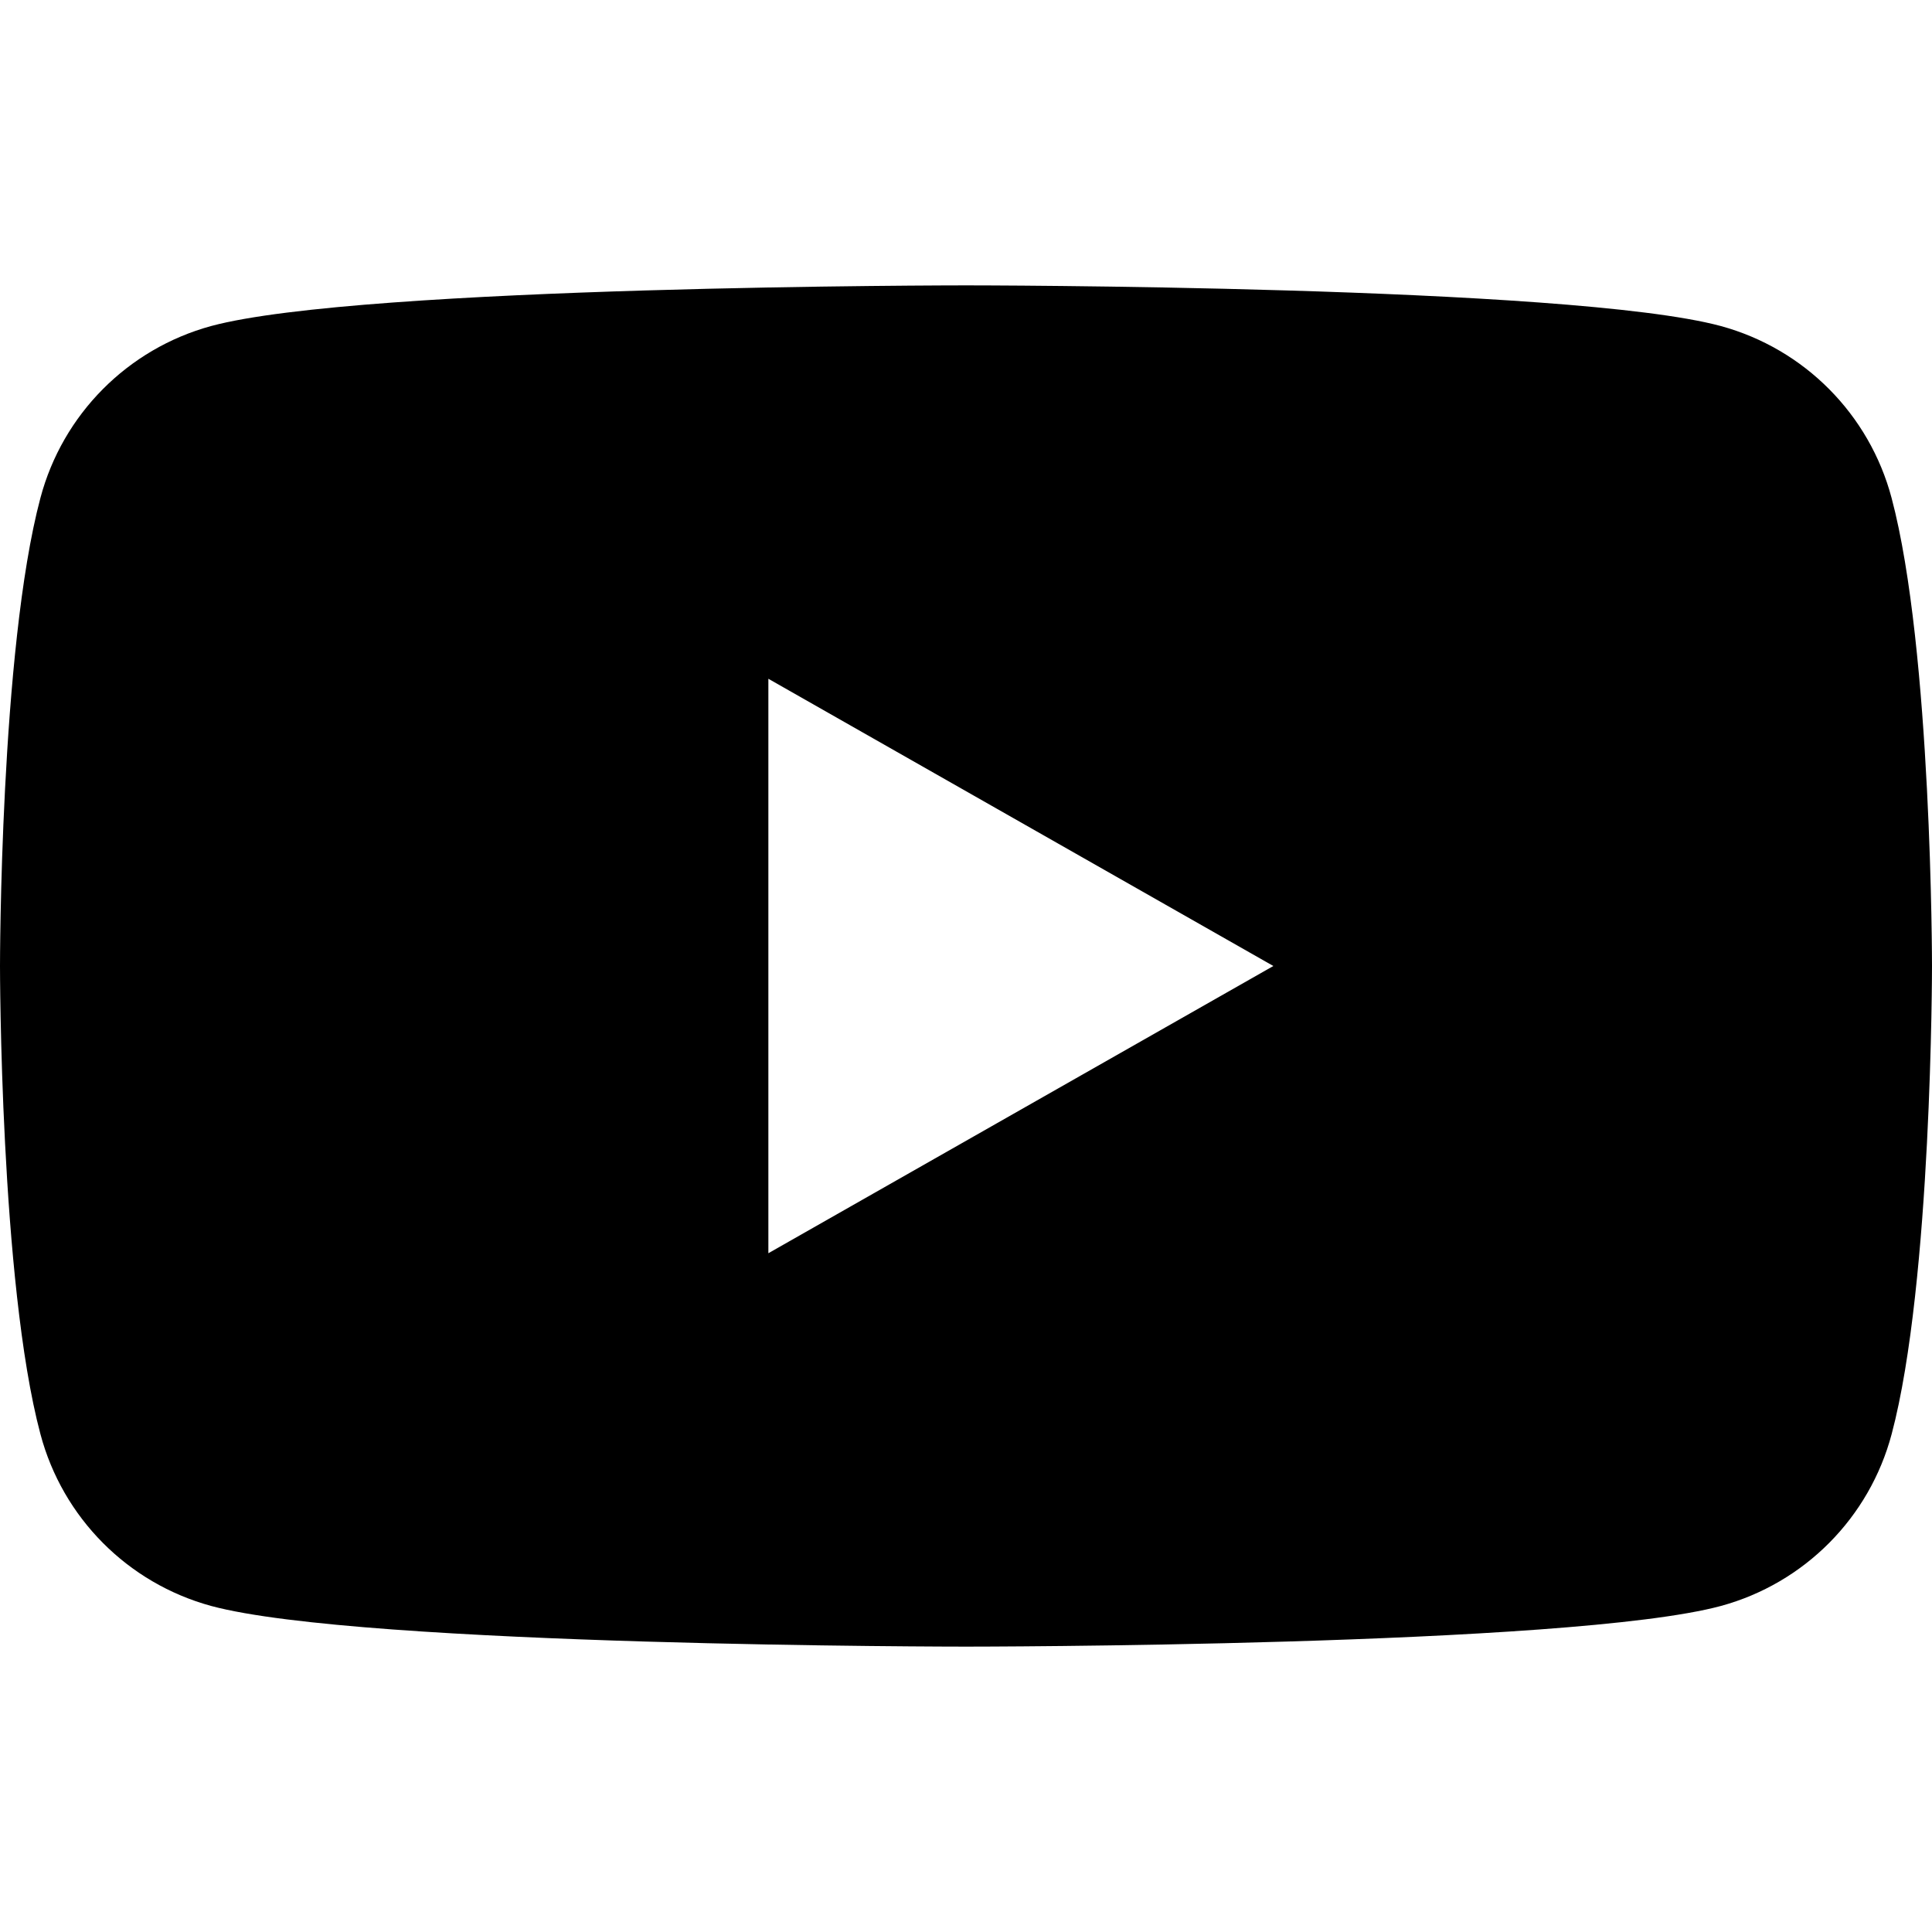
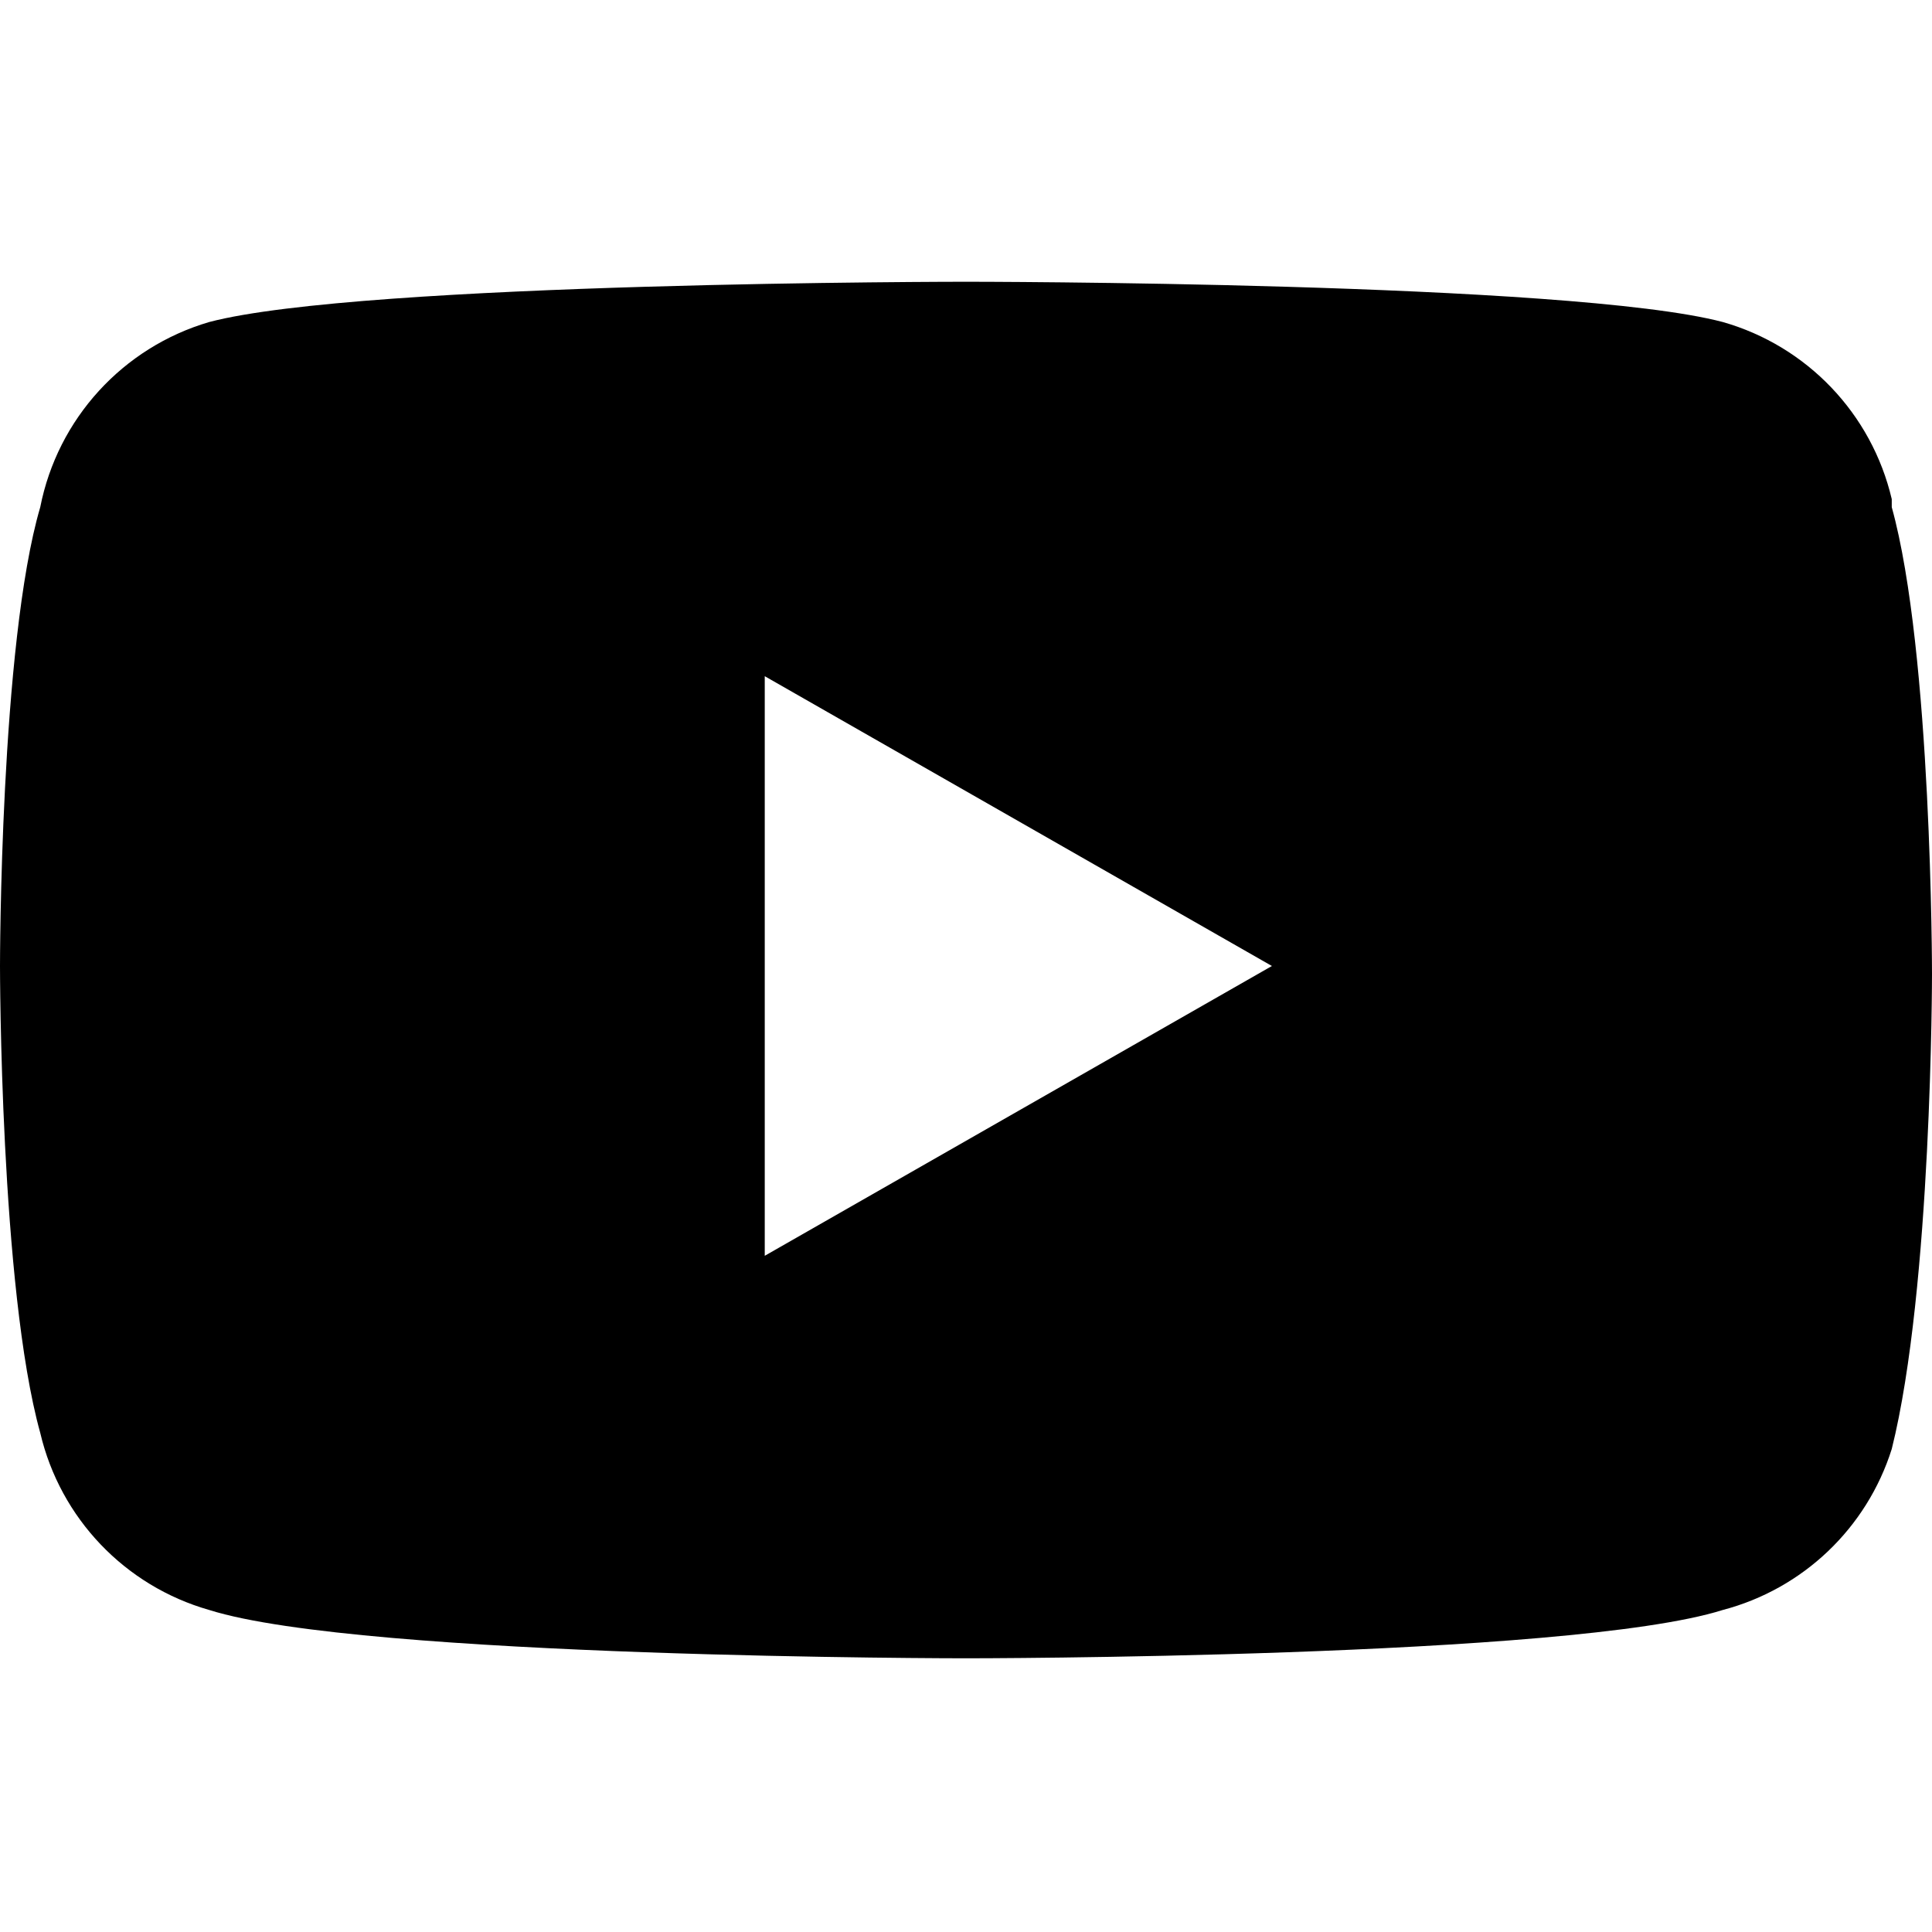
- <svg xmlns="http://www.w3.org/2000/svg" role="img" viewBox="0 0 24 24">
-   <path d="M23.498 6.186a3.016 3.016 0 0 0-2.122-2.136C19.505 3.545 12 3.545 12 3.545s-7.505 0-9.377.505A3.017 3.017 0 0 0 .502 6.186C0 8.07 0 12 0 12s0 3.93.502 5.814a3.016 3.016 0 0 0 2.122 2.136c1.871.505 9.376.505 9.376.505s7.505 0 9.377-.505a3.015 3.015 0 0 0 2.122-2.136C24 15.93 24 12 24 12s0-3.93-.502-5.814zM9.545 15.568V8.432L15.818 12l-6.273 3.568z" />
+ <svg xmlns="http://www.w3.org/2000/svg" viewBox="0 0 24 24">
+   <path d="M23.5 6.2A3 3 0 0 0 21.4 4c-1.9-.5-9.4-.5-9.4-.5s-7.5 0-9.4.5A3 3 0 0 0 .5 6.3C0 8 0 12 0 12s0 4 .5 5.8A3 3 0 0 0 2.6 20c1.9.6 9.4.6 9.4.6s7.5 0 9.4-.6a3 3 0 0 0 2.1-2c.5-2 .5-5.9.5-5.9s0-4-.5-5.8zm-14 9.4V8.4l6.3 3.6-6.3 3.6z" />
</svg>
